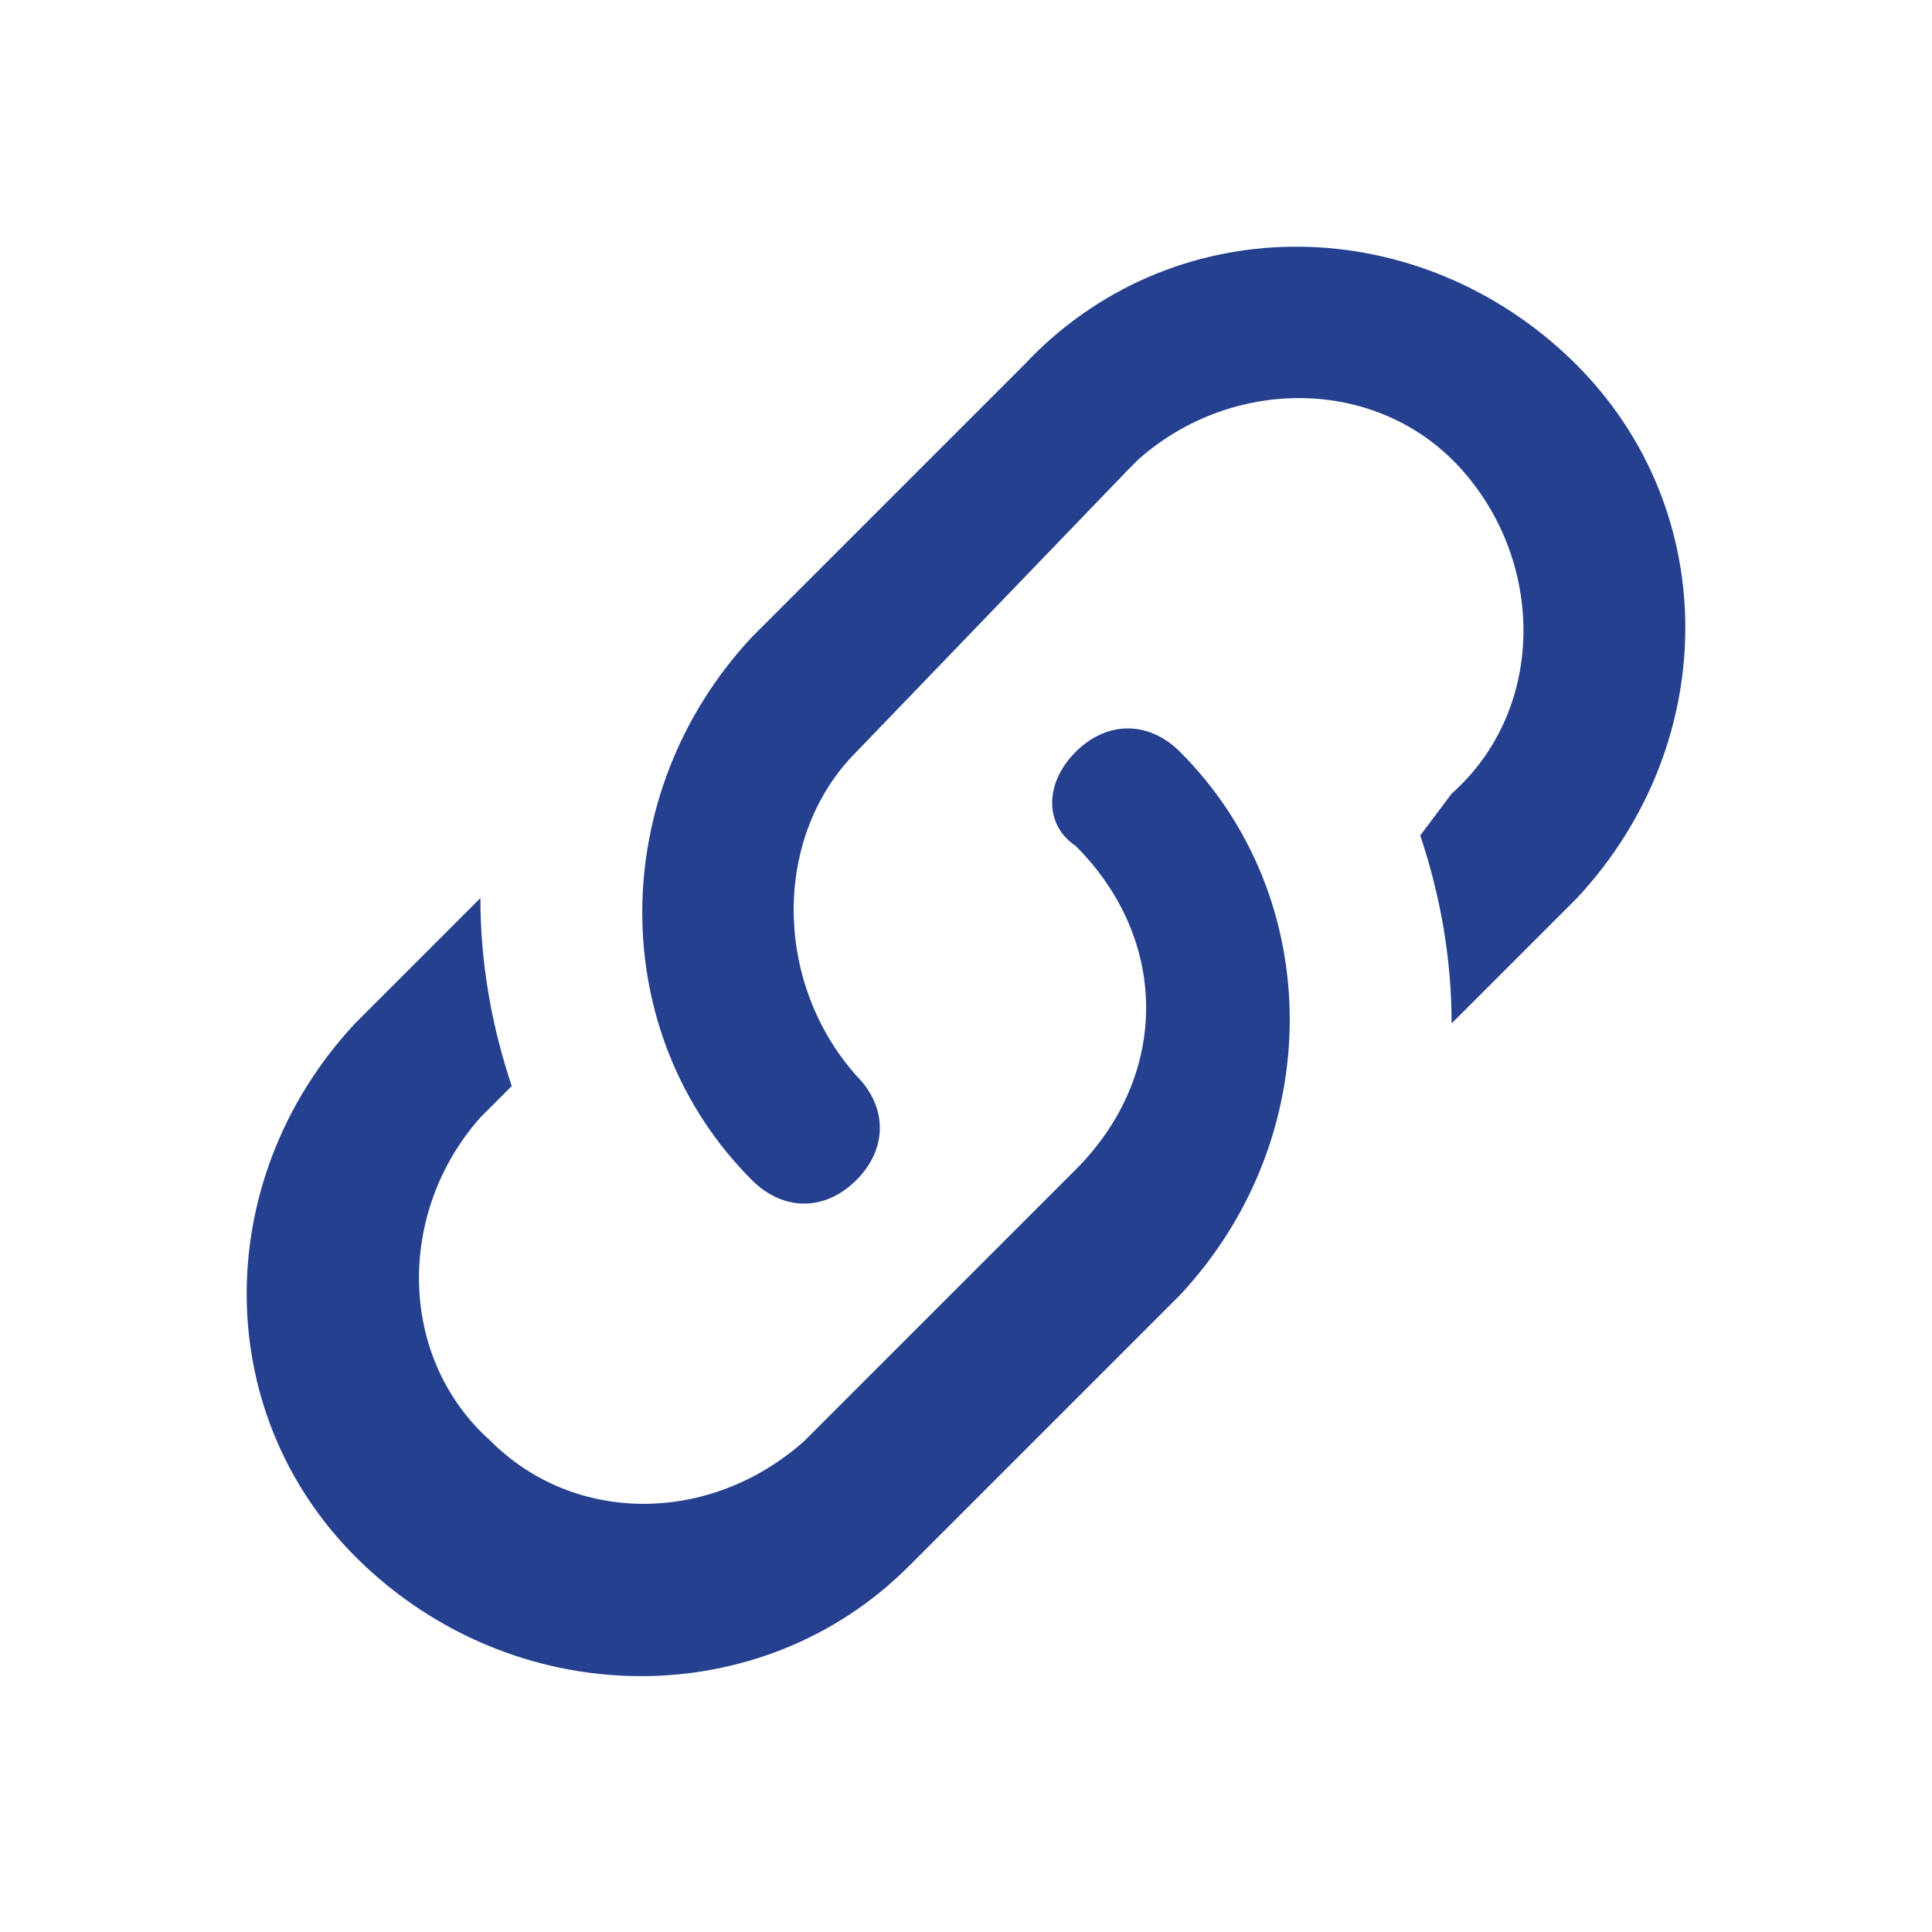
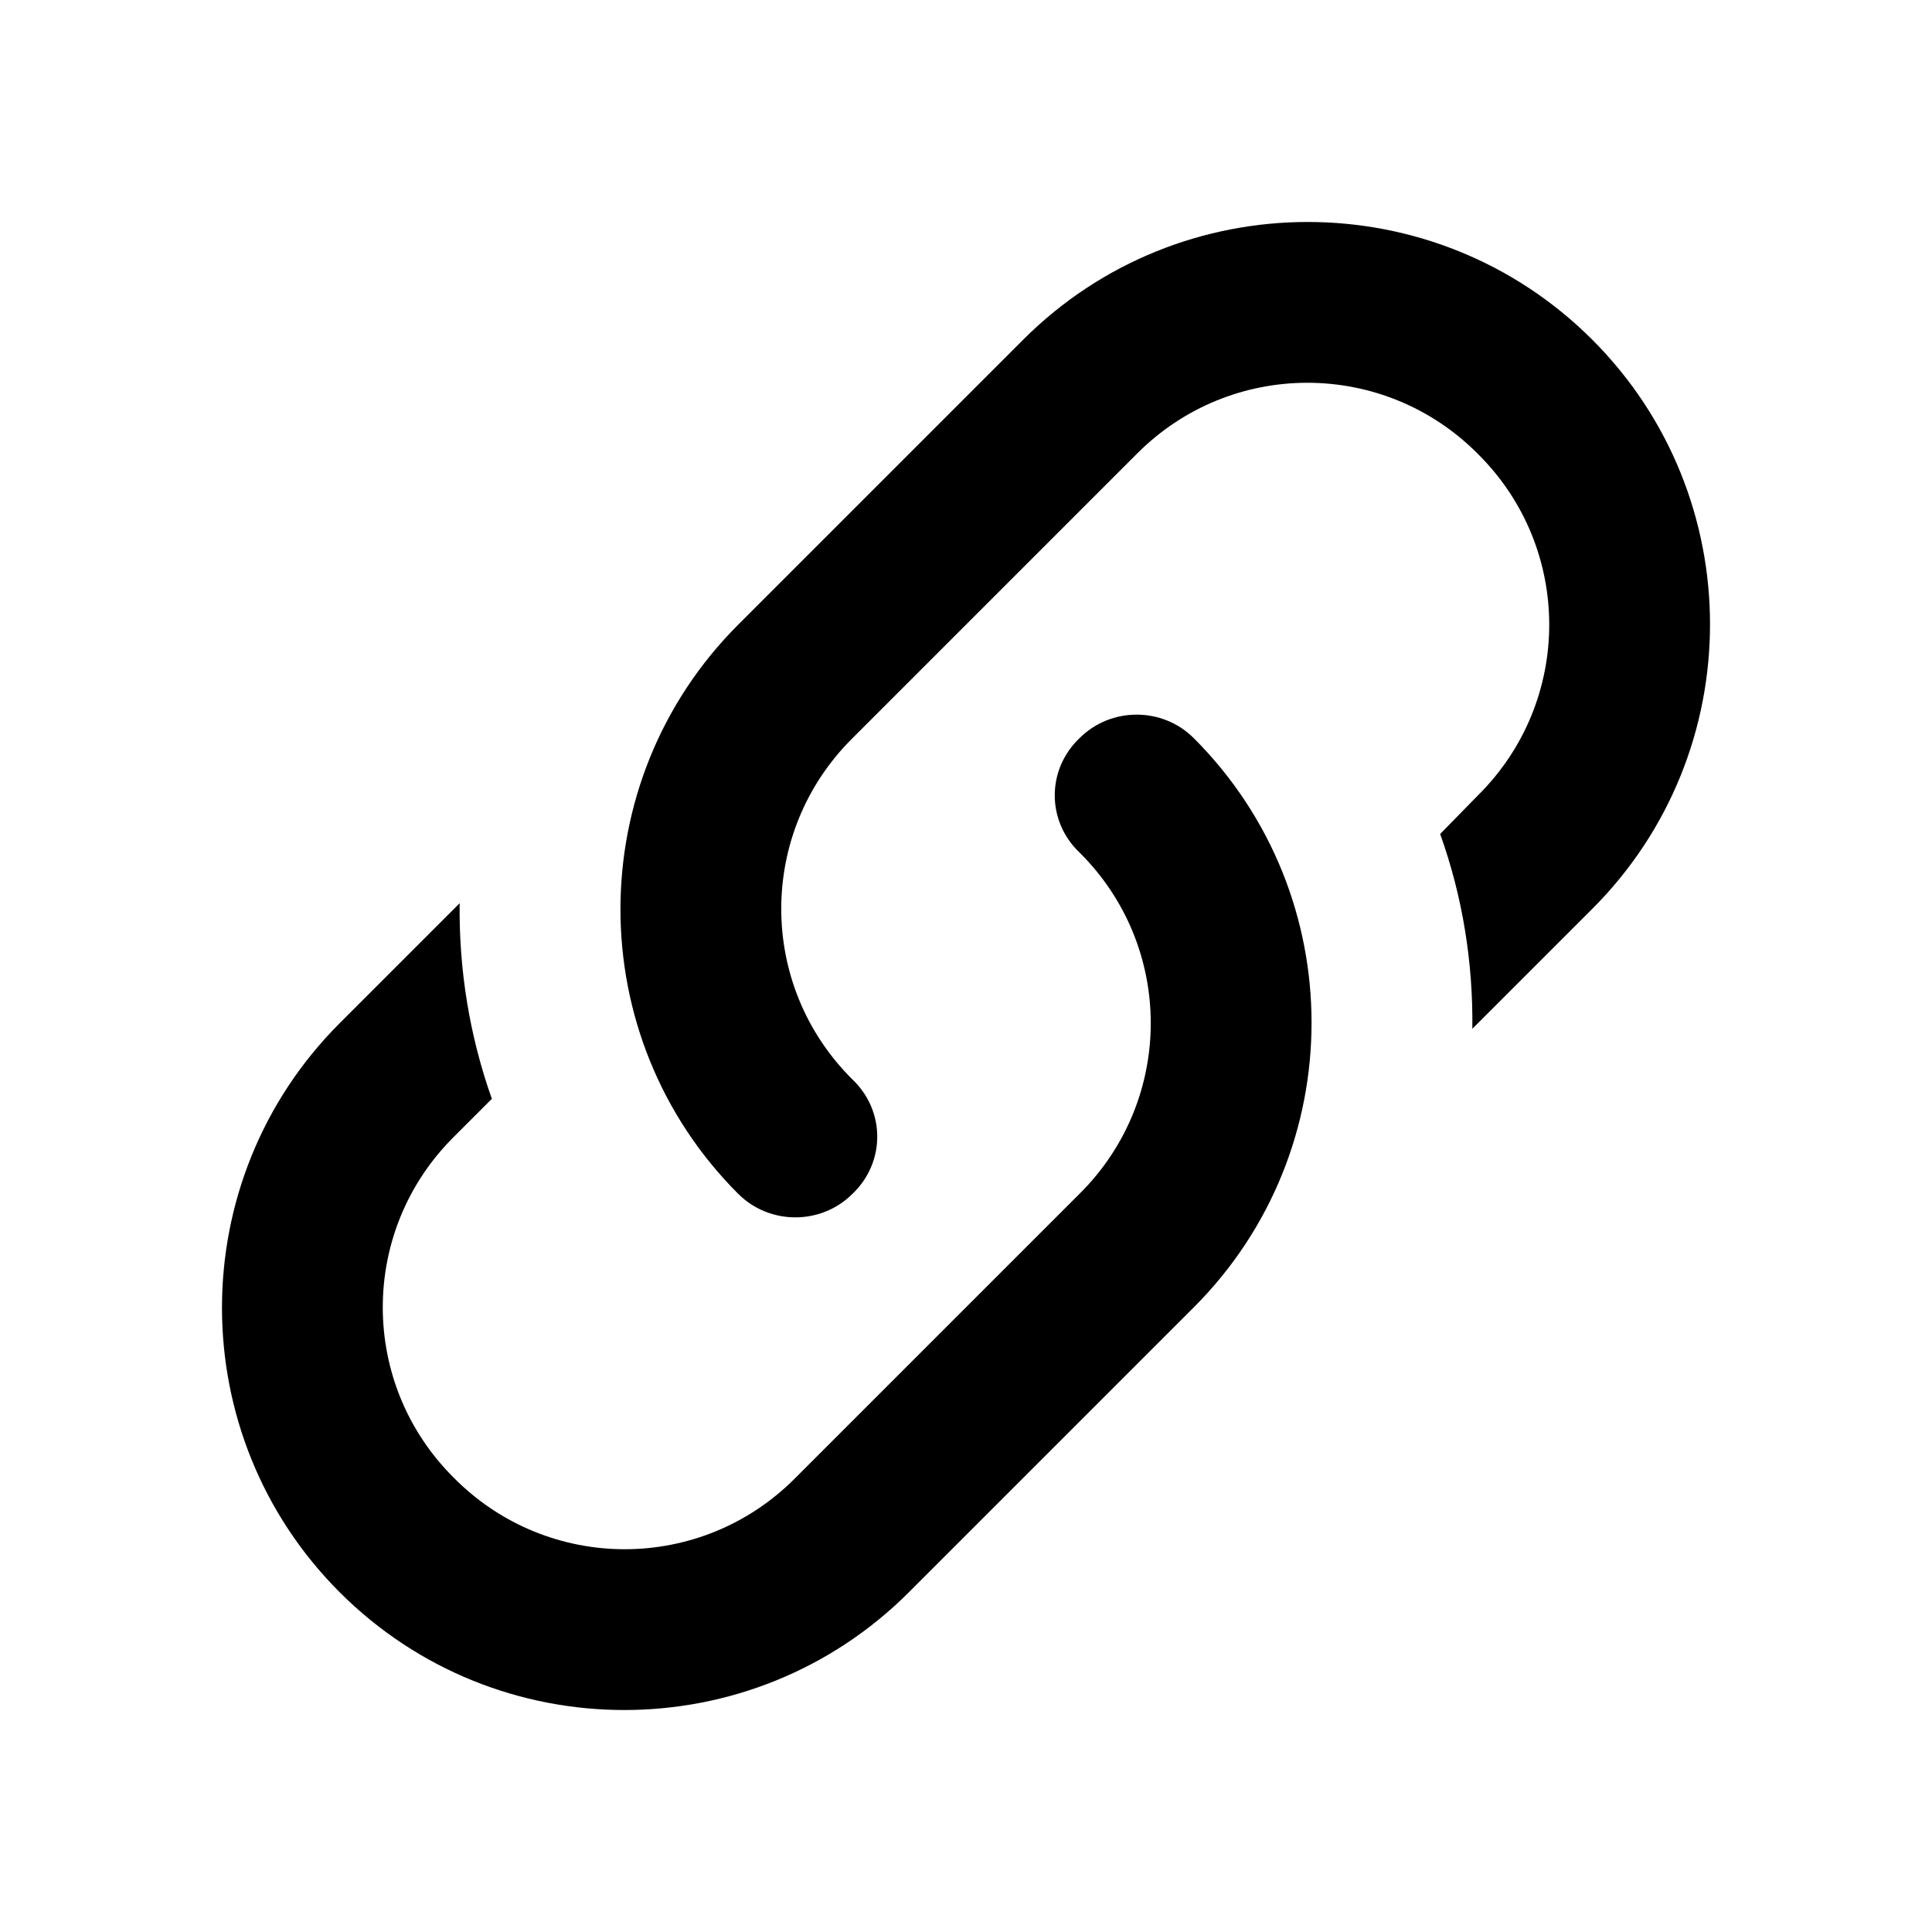
- <svg xmlns="http://www.w3.org/2000/svg" version="1.1" id="Layer_1" x="0px" y="0px" viewBox="0 0 18.5 18.5" style="enable-background:new 0 0 18.5 18.5;" xml:space="preserve">
-   <style type="text/css">
- 	.st0{fill:#24408F;}
- </style>
-   <path class="st0" d="M8.2,10.3c0.3,0.3,0.3,0.7,0,1c0,0,0,0,0,0c-0.3,0.3-0.7,0.3-1,0c0,0,0,0,0,0c-1.4-1.4-1.4-3.7,0-5.2l2.6-2.6  c1.4-1.5,3.7-1.5,5.2-0.1s1.5,3.7,0.1,5.2c0,0-0.1,0.1-0.1,0.1l-1.1,1.1c0-0.6-0.1-1.2-0.3-1.8l0.3-0.4c0.9-0.8,0.9-2.2,0.1-3.1  s-2.2-0.9-3.1-0.1c0,0-0.1,0.1-0.1,0.1L8.2,7.2C7.4,8,7.4,9.4,8.2,10.3 M10.3,7.2c0.3-0.3,0.7-0.3,1,0c0,0,0,0,0,0  c1.4,1.4,1.4,3.7,0,5.2l-2.6,2.6C7.3,16.4,5,16.4,3.5,15s-1.5-3.7-0.1-5.2c0,0,0.1-0.1,0.1-0.1l1.1-1.1c0,0.6,0.1,1.2,0.3,1.8  l-0.3,0.3c-0.8,0.9-0.8,2.3,0.1,3.1c0.8,0.8,2.1,0.8,3,0l2.6-2.6c0.9-0.9,0.9-2.2,0-3.1C10,7.9,10,7.5,10.3,7.2  C10.3,7.2,10.3,7.2,10.3,7.2z" />
+ <svg xmlns="http://www.w3.org/2000/svg" version="1.1" width="24" height="24" viewBox="0 0 24 24">
+   <path d="M10.59,13.41C11,13.8 11,14.44 10.59,14.83C10.2,15.22 9.56,15.22 9.17,14.83C7.22,12.88 7.22,9.71 9.17,7.76V7.76L12.71,4.22C14.66,2.27 17.83,2.27 19.78,4.22C21.73,6.17 21.73,9.34 19.78,11.29L18.29,12.78C18.3,11.96 18.17,11.14 17.89,10.36L18.36,9.88C19.54,8.71 19.54,6.81 18.36,5.64C17.19,4.46 15.29,4.46 14.12,5.64L10.59,9.17C9.41,10.34 9.41,12.24 10.59,13.41M13.41,9.17C13.8,8.78 14.44,8.78 14.83,9.17C16.78,11.12 16.78,14.29 14.83,16.24V16.24L11.29,19.78C9.34,21.73 6.17,21.73 4.22,19.78C2.27,17.83 2.27,14.66 4.22,12.71L5.71,11.22C5.7,12.04 5.83,12.86 6.11,13.65L5.64,14.12C4.46,15.29 4.46,17.19 5.64,18.36C6.81,19.54 8.71,19.54 9.88,18.36L13.41,14.83C14.59,13.66 14.59,11.76 13.41,10.59C13,10.2 13,9.56 13.41,9.17Z" />
</svg>
